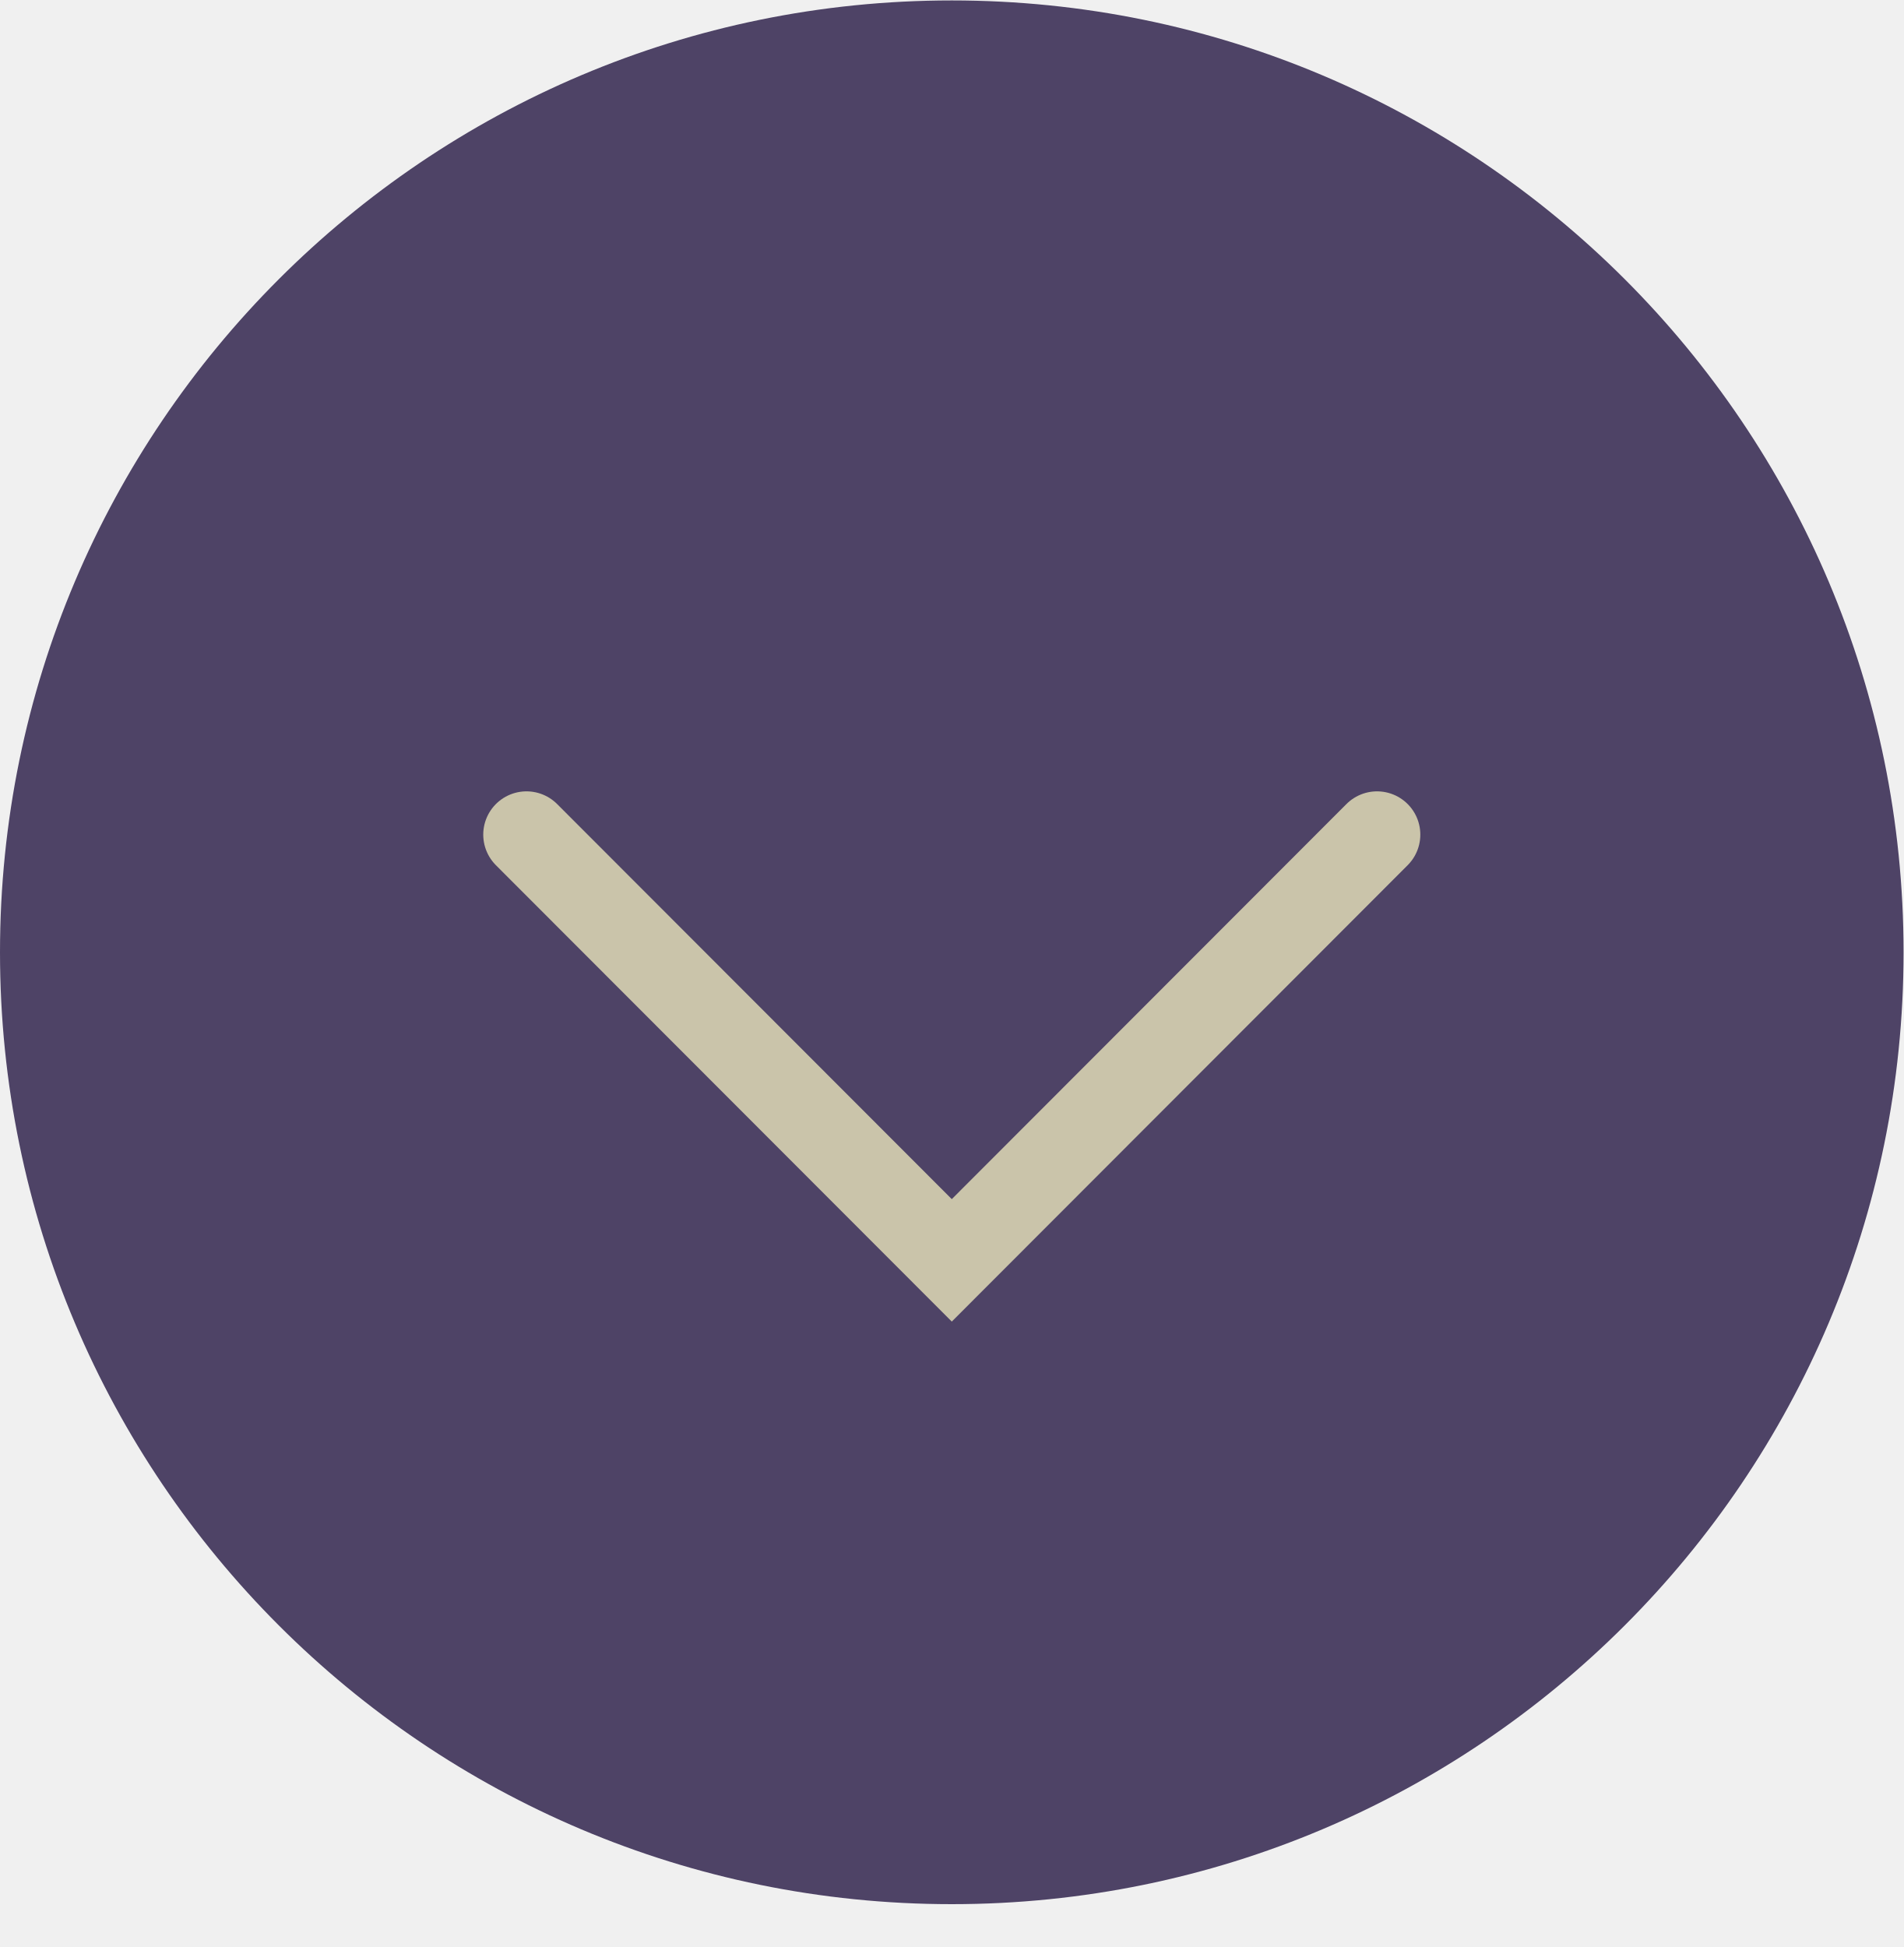
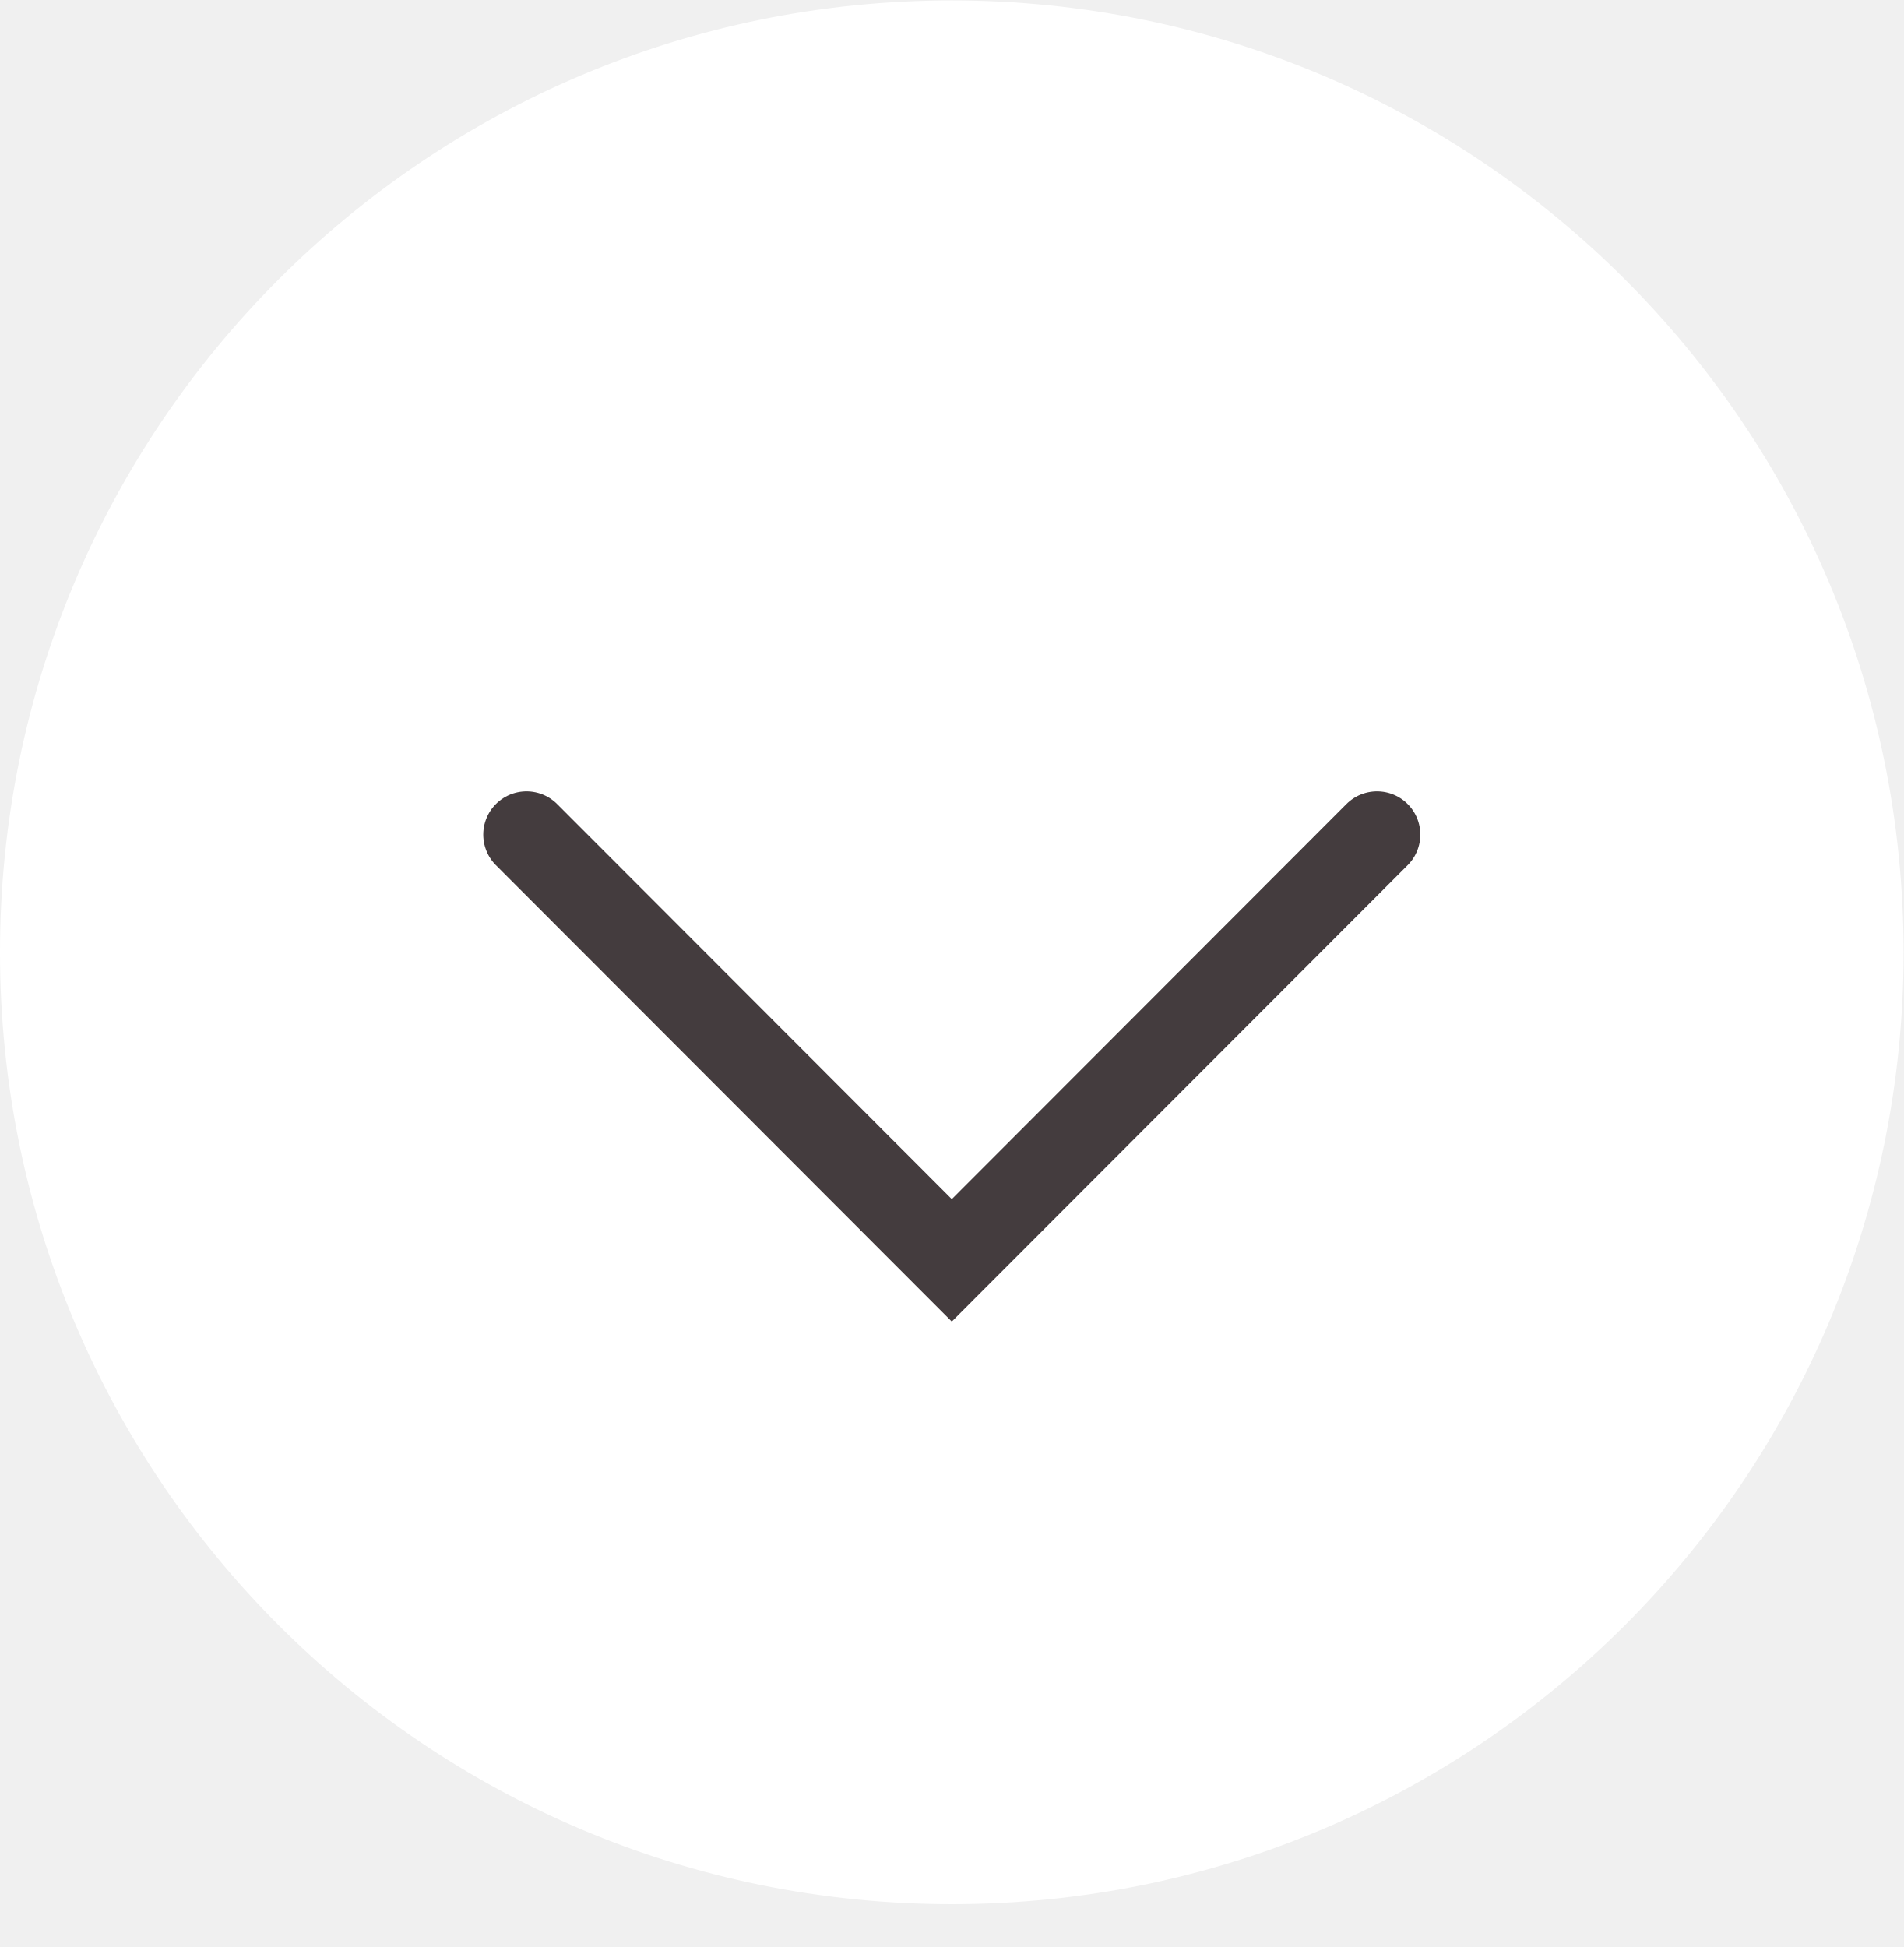
<svg xmlns="http://www.w3.org/2000/svg" width="44" height="45" viewBox="0 0 44 45" fill="none">
-   <path d="M22 44.01C34.15 44.01 44 34.16 44 22.01C44 9.86 34.15 0.01 22 0.01C9.85 0.01 0 9.86 0 22.01C0 34.16 9.85 44.01 22 44.01Z" fill="#4E4366" />
-   <path d="M31.83 19.29L22 29.13L12.17 19.29" stroke="#CAC4AA" stroke-width="2" stroke-miterlimit="10" stroke-linecap="round" />
+   <path d="M22 44.01C34.15 44.01 44 34.16 44 22.01C44 9.86 34.15 0.01 22 0.01C9.85 0.01 0 9.86 0 22.01C0 34.16 9.85 44.01 22 44.01Z" fill="#FFFFFF" />
+   <path d="M31.83 19.29L22 29.13L12.17 19.29" stroke="#443c3e" stroke-width="2" stroke-miterlimit="10" stroke-linecap="round" />
</svg>
